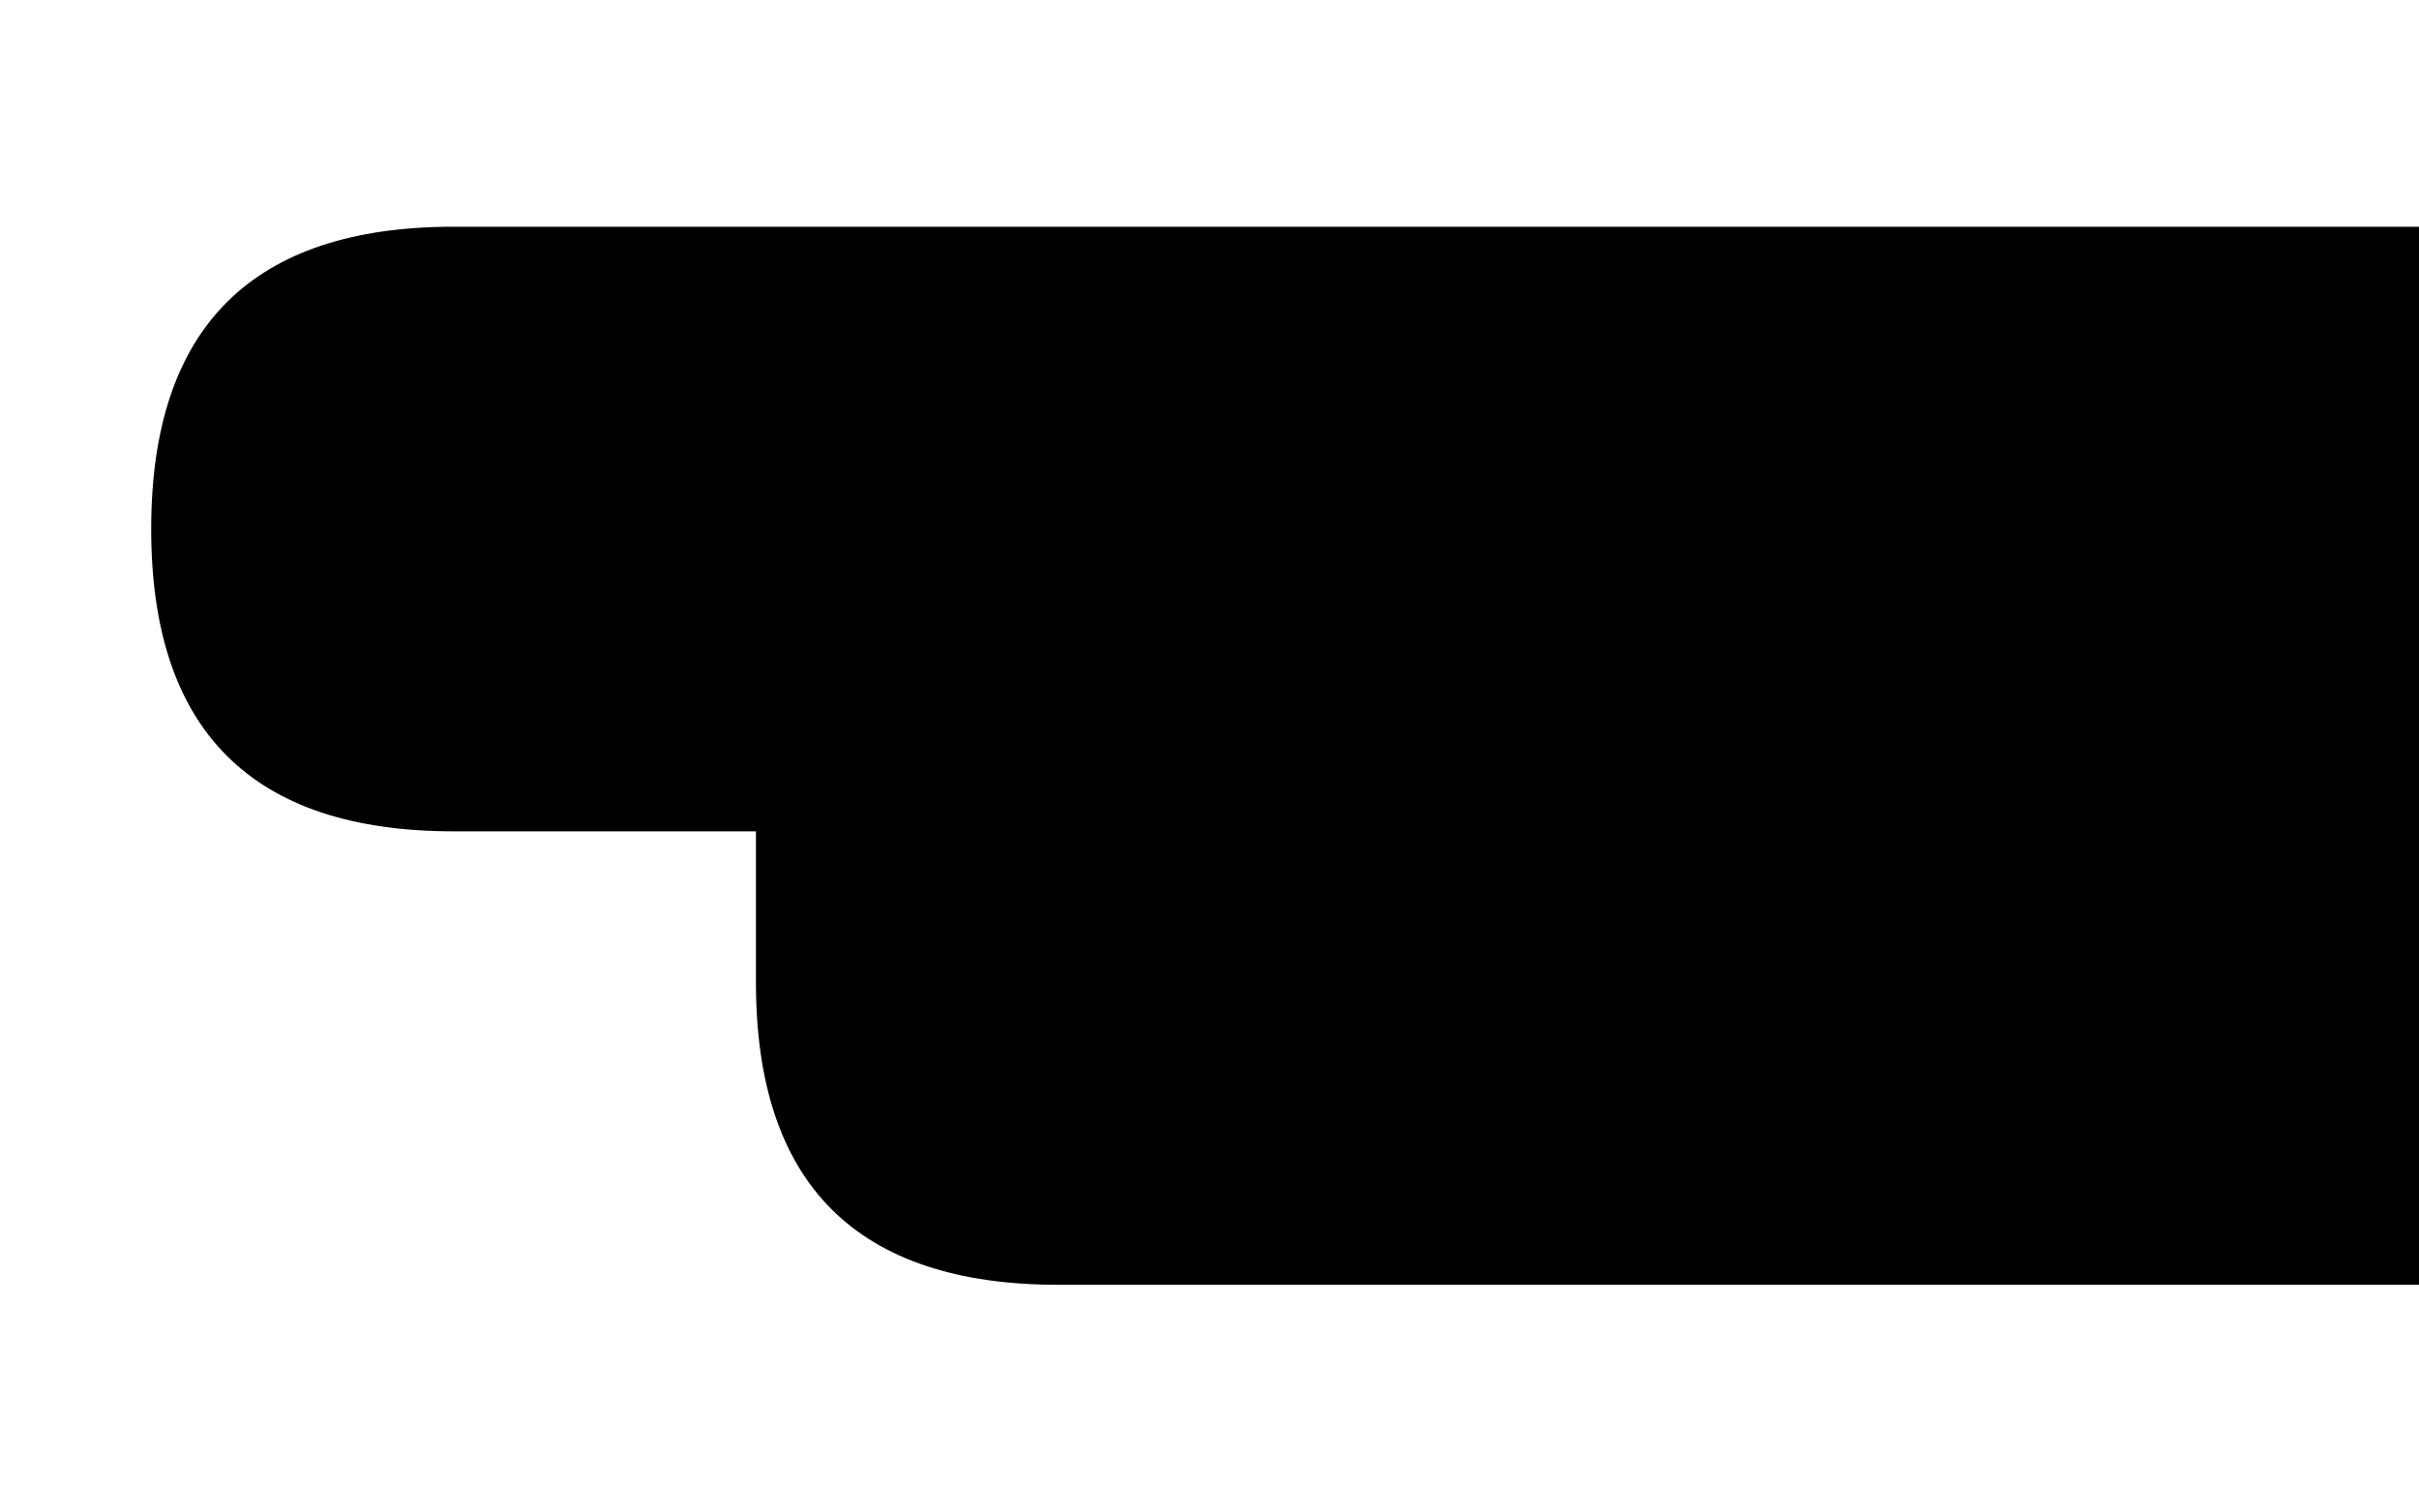
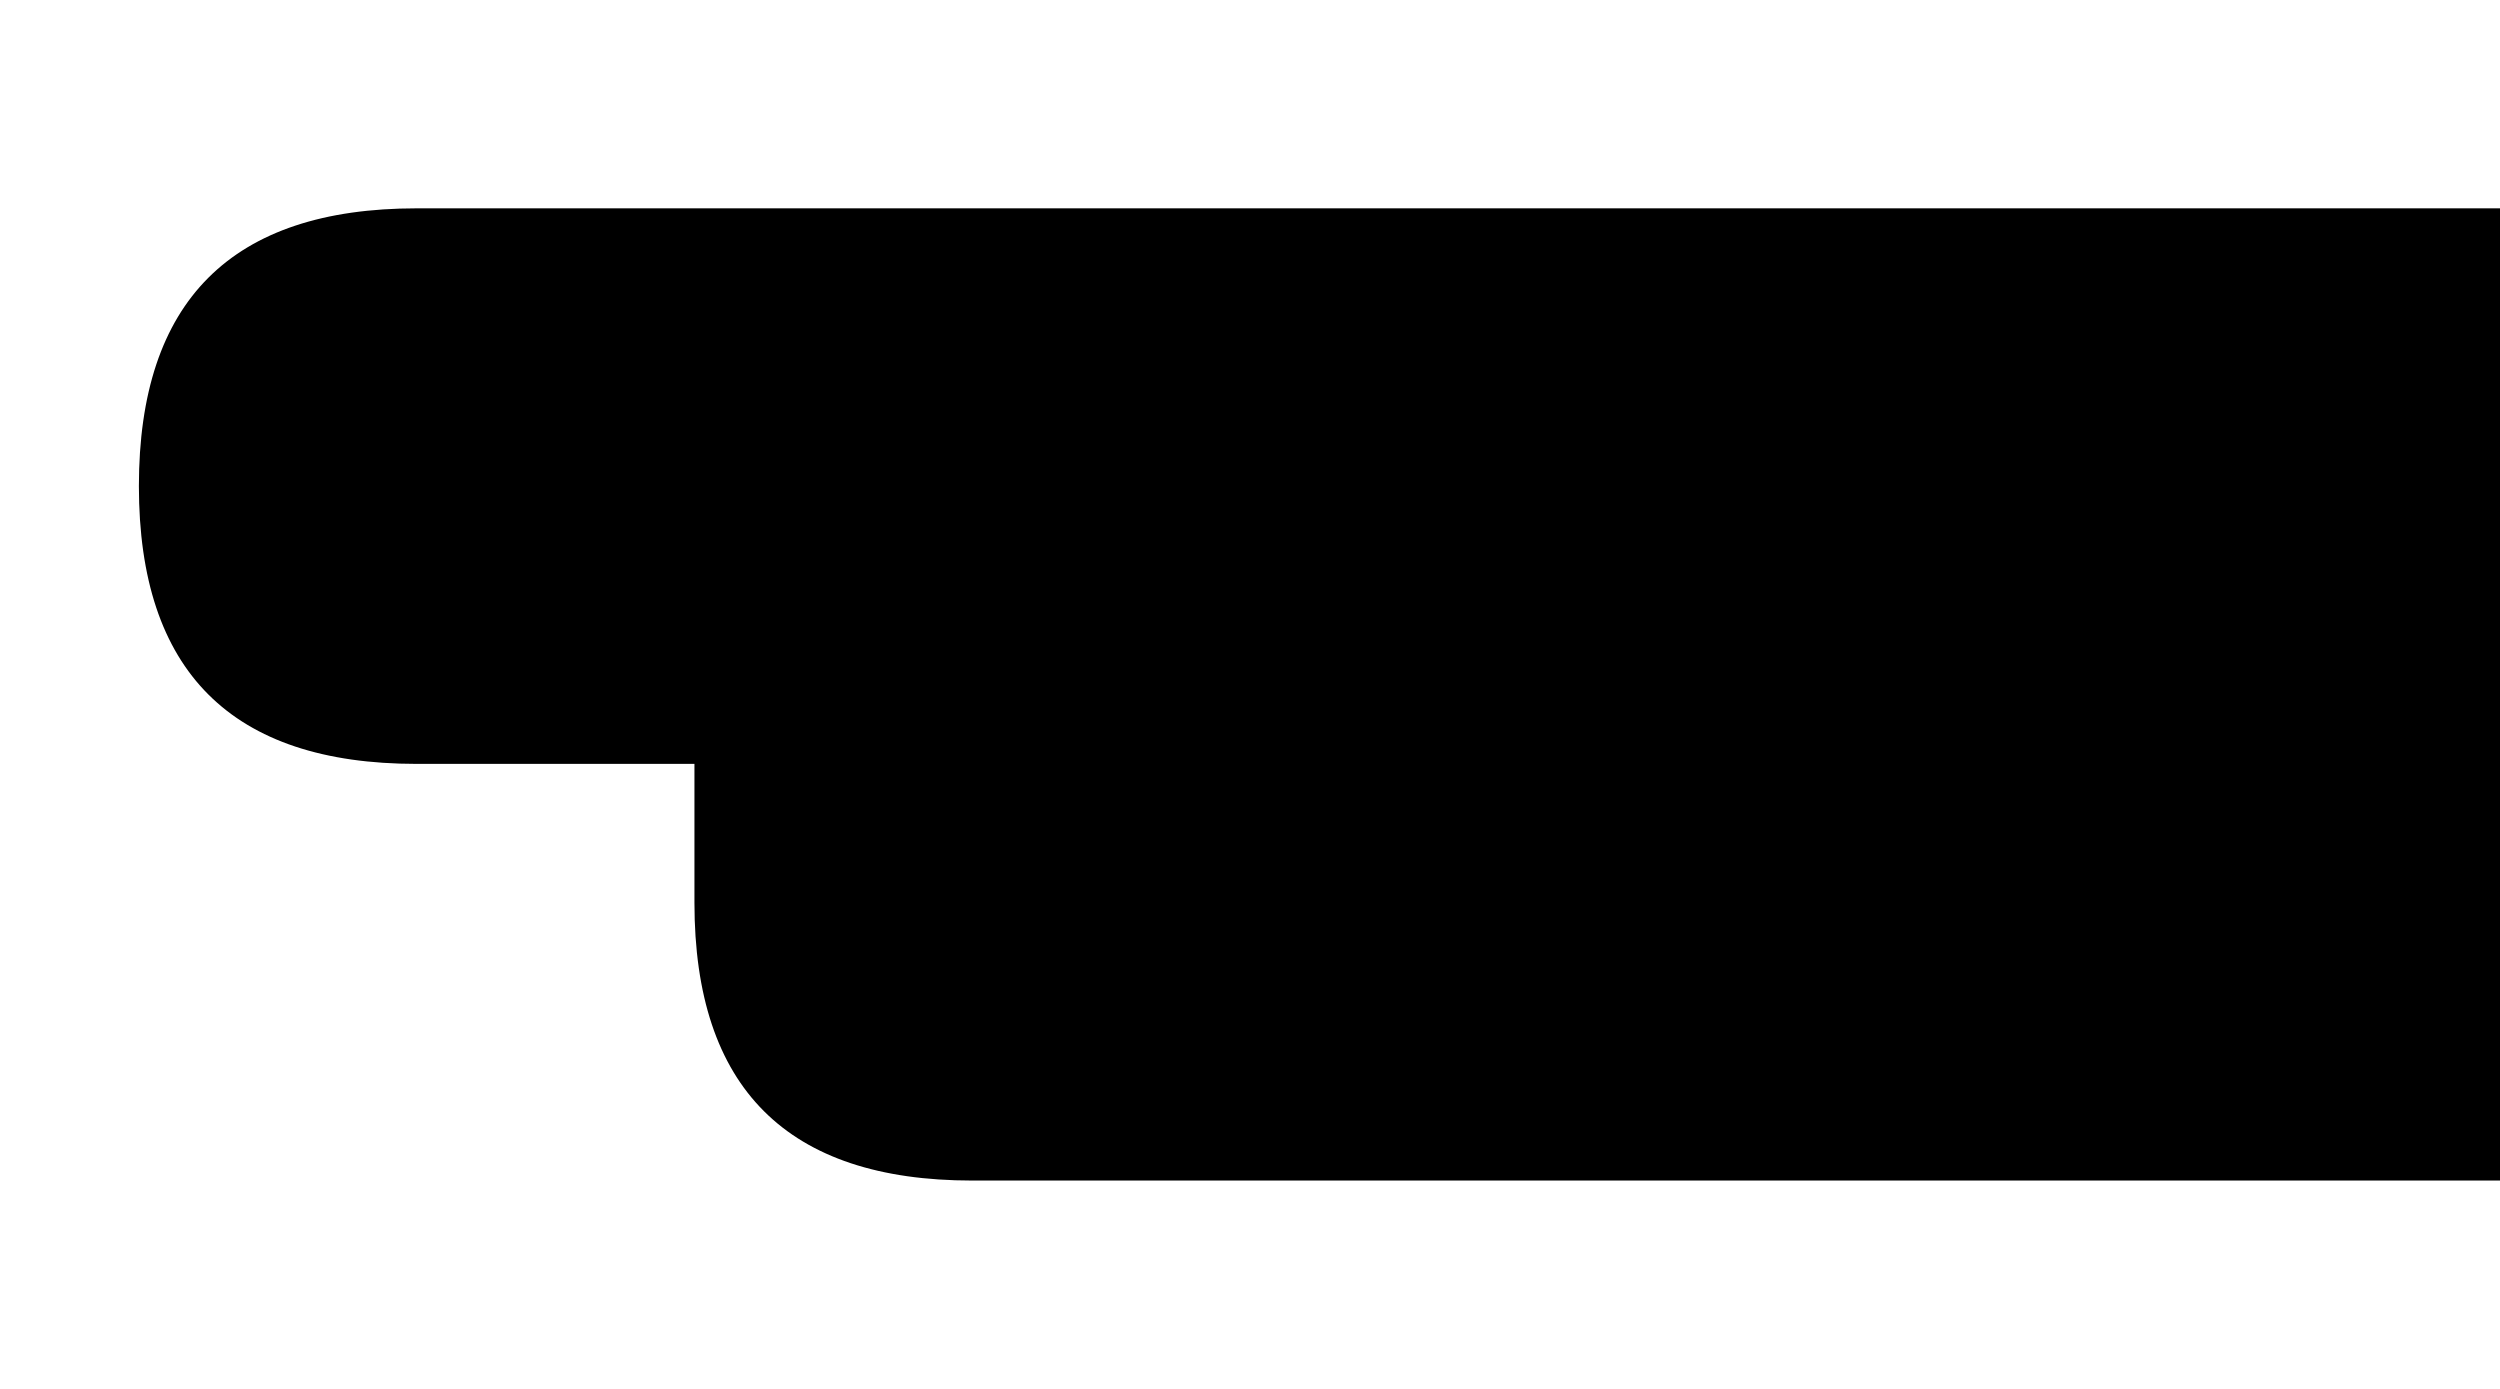
- <svg xmlns="http://www.w3.org/2000/svg" viewBox="0 0 16 10" width="16" height="10">
-   <path class="f-plateEdge" d="M5 5 H16 V8.5 H7 Q5 8.5 5 6.5 Z" />
-   <path class="f-plate" d="M3 1.5 H16 V5.5 H3 Q1 5.5 1 3.5 Q1 1.5 3 1.5 Z" />
-   <rect class="f-highlight" x="3" y="2.25" width="13" height="1" opacity="0.6" />
-   <path class="s-outline" stroke-width="1.5" stroke-linejoin="round" stroke-linecap="round" fill="none" d="M16 1.5 H3 Q1 1.5 1 3.5 Q1 5.5 3 5.5 H5 V6.5 Q5 8.5 7 8.5 H16" />
+ <svg xmlns="http://www.w3.org/2000/svg" viewBox="0 0 18 10" width="18" height="10">
+   <path class="f-plateEdge" d="M5 5 H18 V8.5 H7 Q5 8.5 5 6.5 Z" />
+   <path class="f-plate" d="M3 1.5 H18 V5.5 H3 Q1 5.5 1 3.5 Q1 1.5 3 1.5 Z" />
+   <rect class="f-highlight" x="3" y="2.25" width="15" height="1" opacity="0.6" />
+   <path class="s-outline" stroke-width="1.5" stroke-linejoin="round" stroke-linecap="round" fill="none" d="M18 1.5 H3 Q1 1.5 1 3.5 Q1 5.5 3 5.5 H5 V6.5 Q5 8.5 7 8.5 H18" />
</svg>
